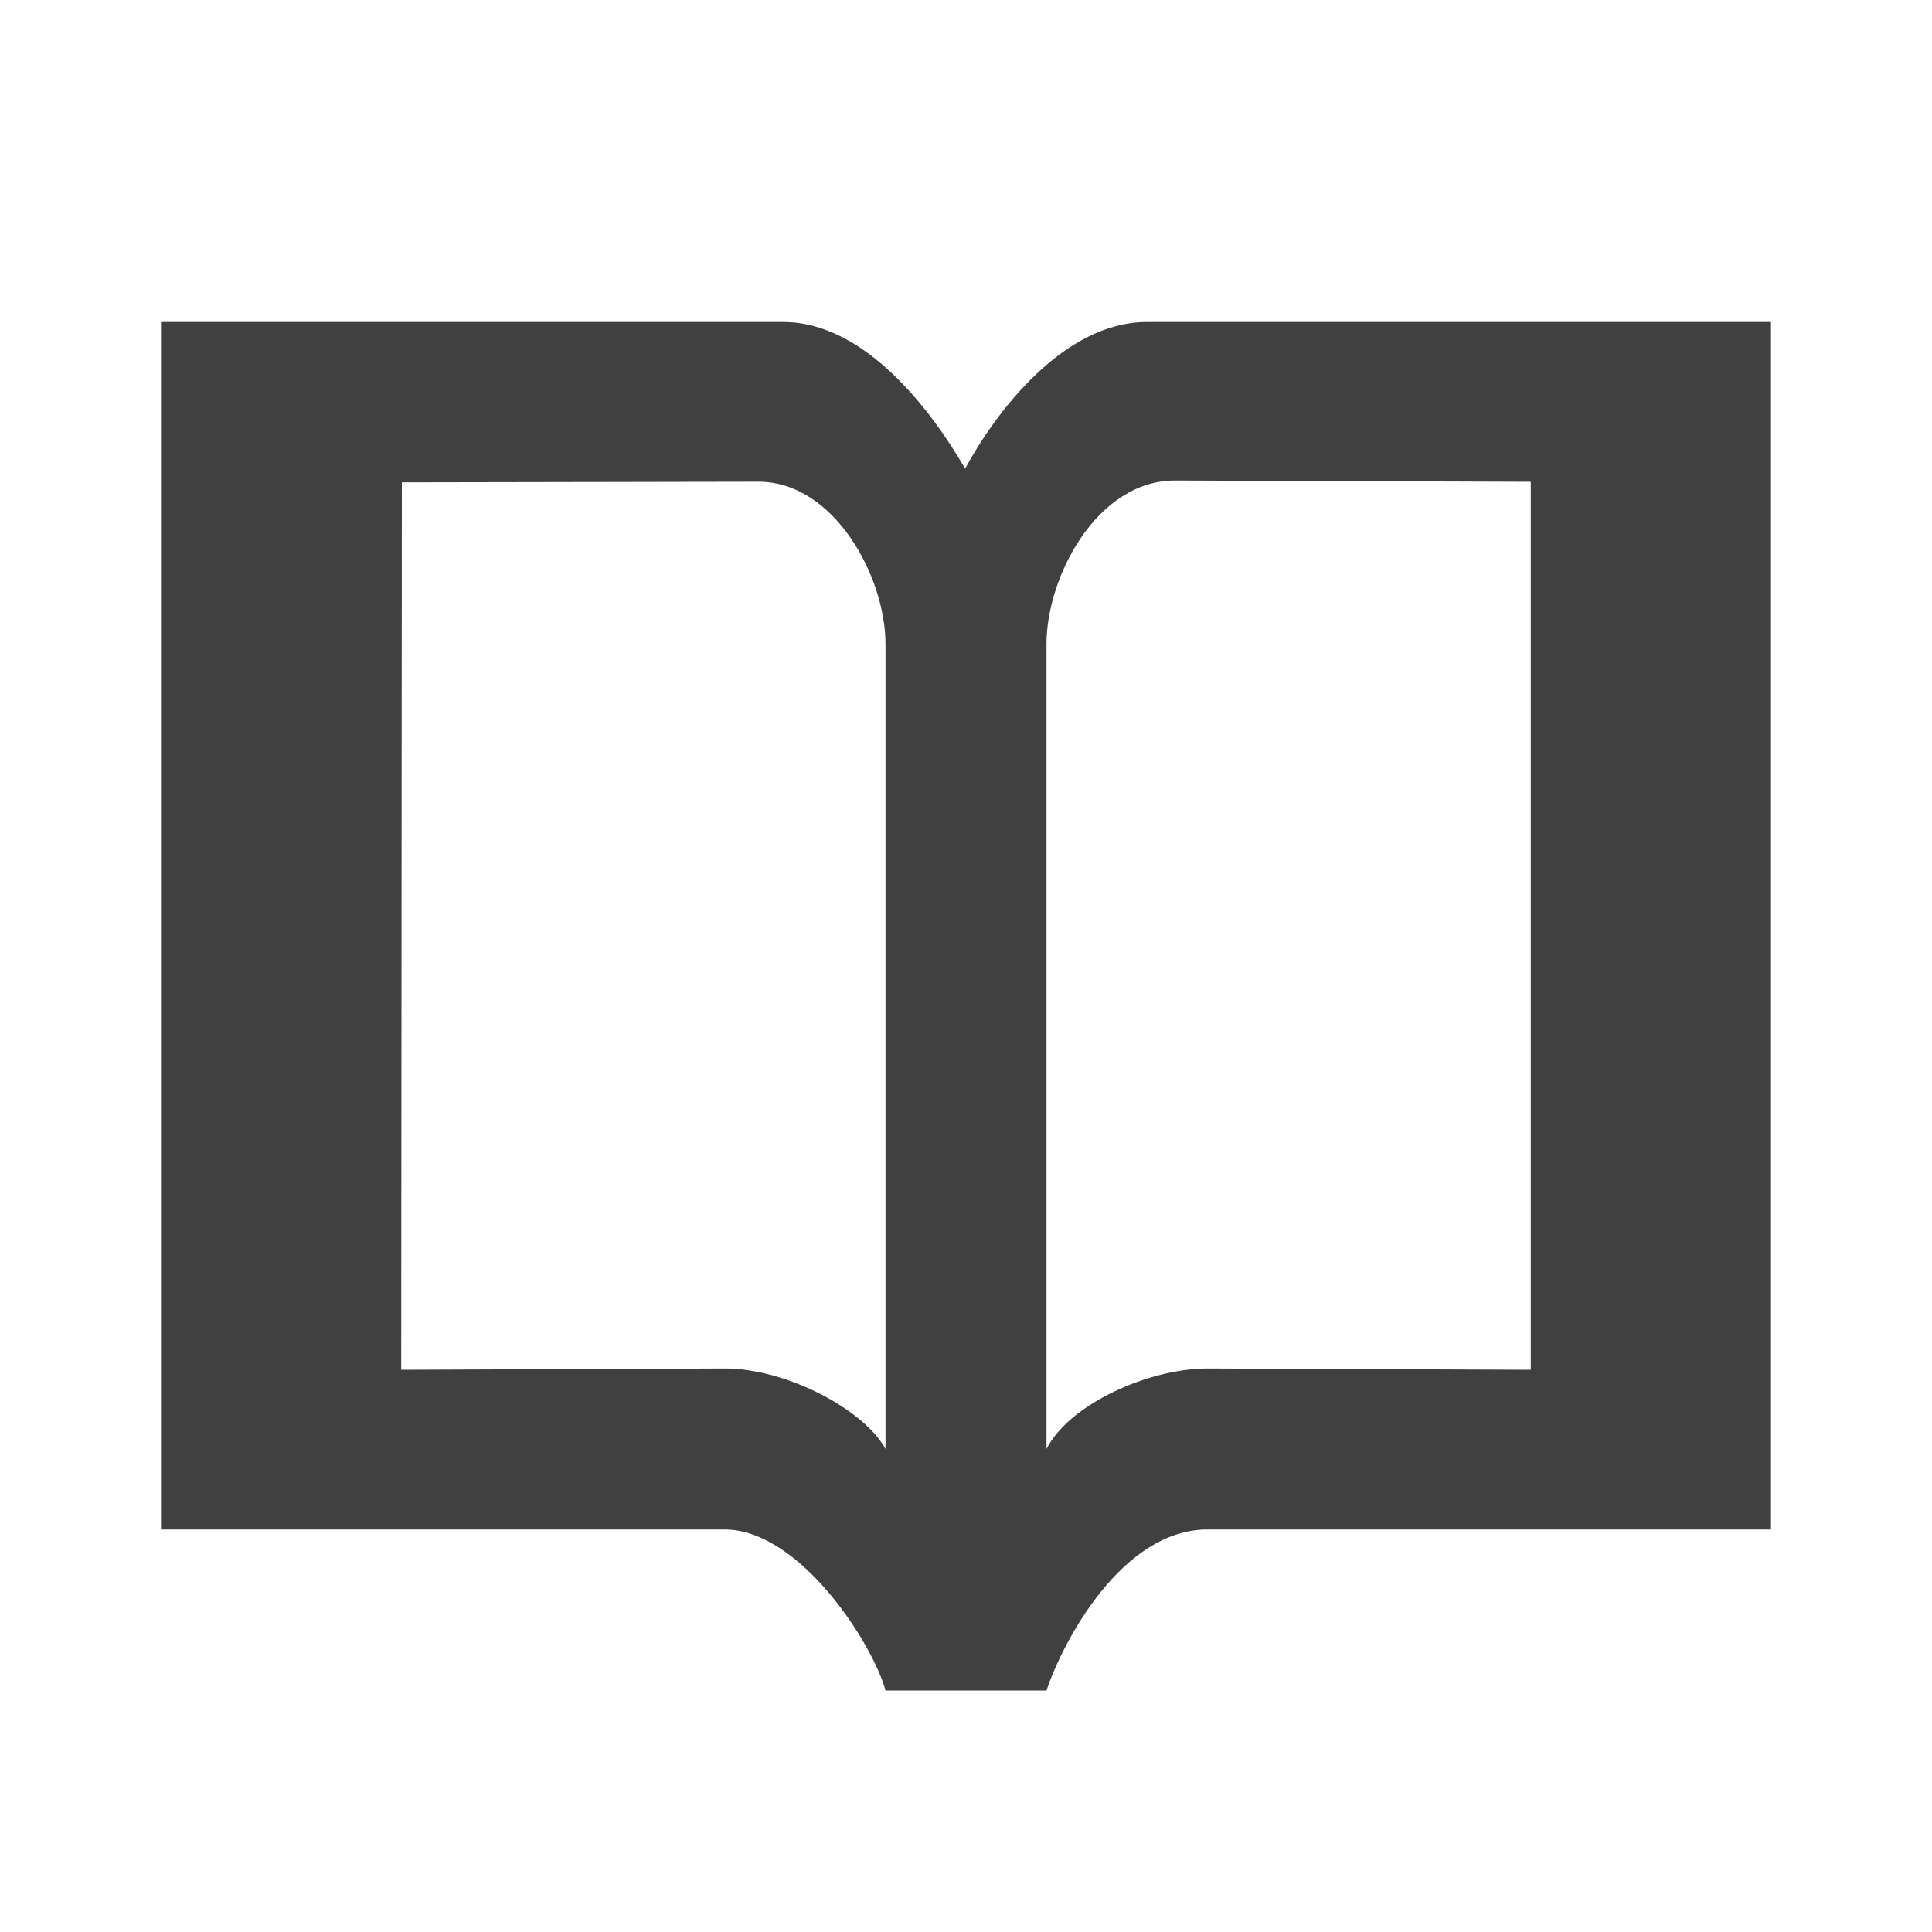
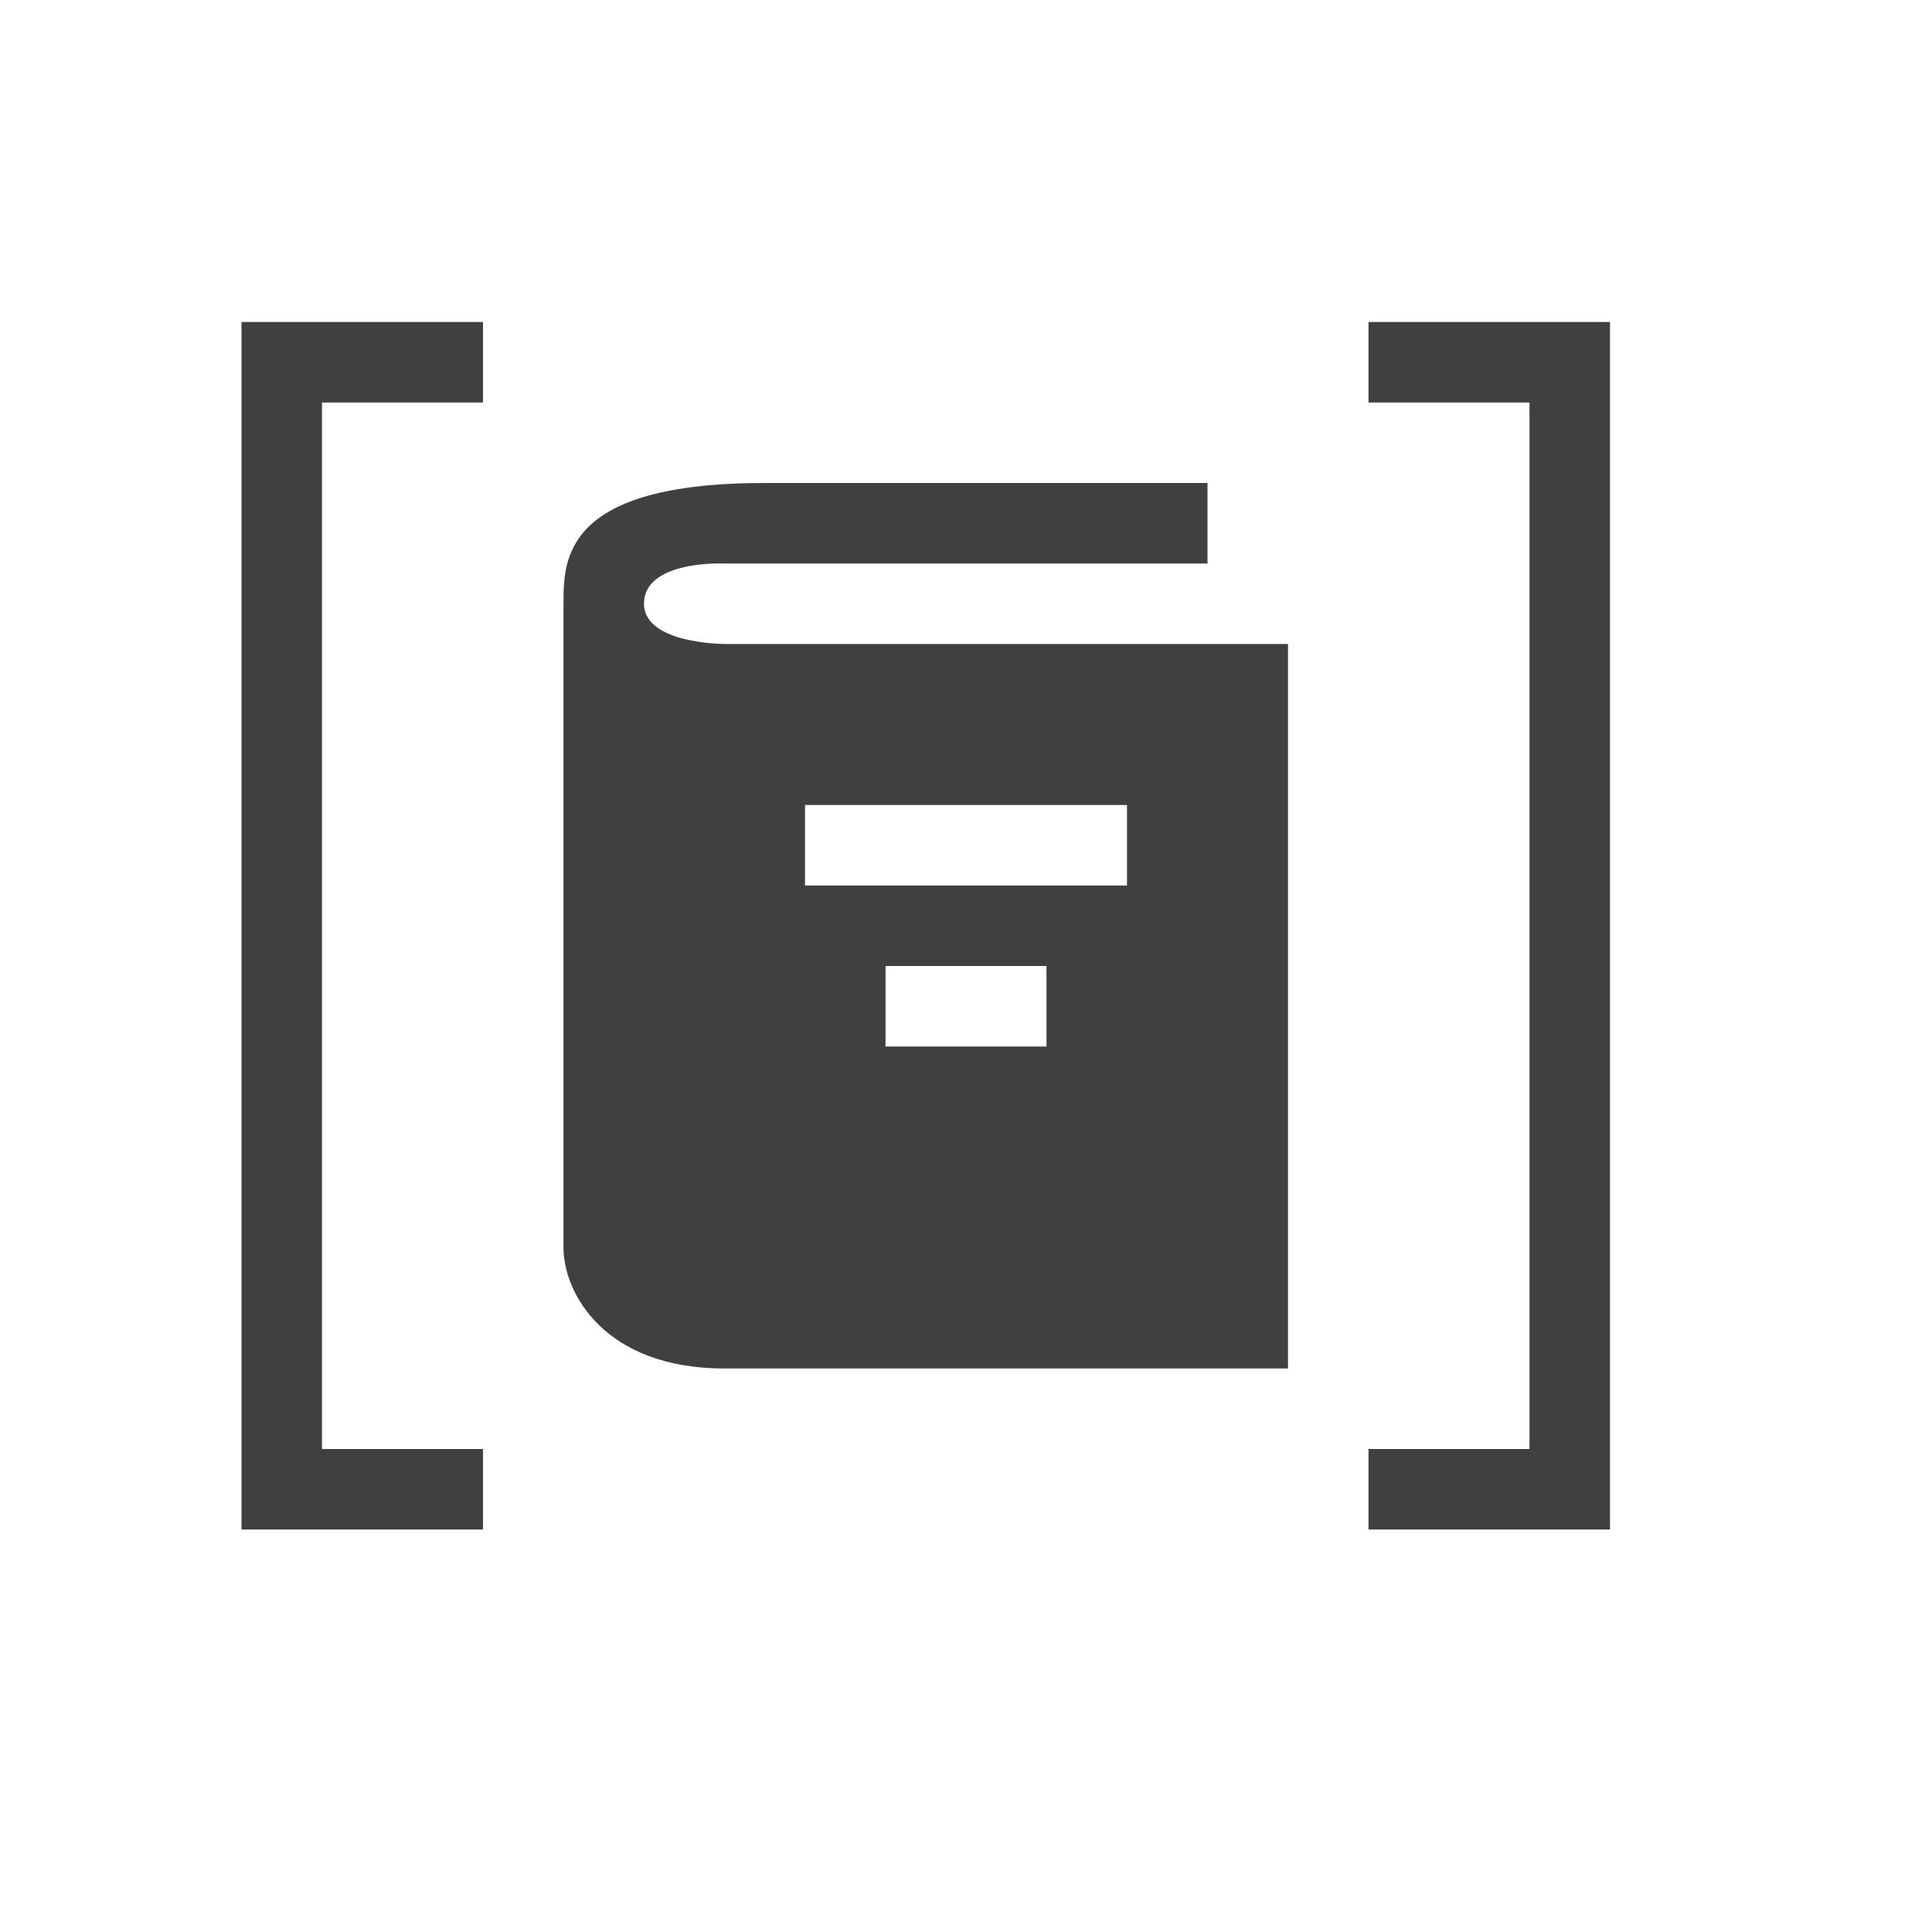
- <svg xmlns="http://www.w3.org/2000/svg" version="1.1" id="Layer_1" x="0px" y="0px" width="24" height="24" viewBox="0 0 24 24" enable-background="new 0 0 24 24" xml:space="preserve">
-   <path style="opacity:0.75" d="M14.25,4c-1.033,0-1.875,1.109-2.261,1.822C11.578,5.109,10.748,4,9.729,4H2v15h7c0.938,0,1.844,1.422,2,2h2  c0.203-0.609,0.938-2,2-2h7V4H14.25z M11,18c-0.25-0.469-1.203-1-2-1l-4.016,0.016L4.992,5.992l4.43-0.008  C10.362,5.984,11,7.162,11,8V18z M19.016,17.016L15,17c-0.734,0-1.719,0.445-2,1V8c0-0.839,0.63-2.031,1.594-2.031l4.422,0.016  V17.016z" />
+ <svg xmlns="http://www.w3.org/2000/svg" version="1.1" x="0px" y="0px" width="24" height="24" viewBox="0, 0, 24, 24">
+   <g id="book" style="opacity:0.75;">
+     <path d="M17,5 L17,4 L20,4 L20,19 L17,19 L17,18 L19,18 L19,5 z" />
+     <path d="M6,18 L6,19 L3,19 L3,4 L6,4 L6,5 L4,5 L4,18 z" />
+     <path d="M15,6 C15,6 15,7 15,7 L9,7 C9,7 8,6.953 8,7.5 C8,8 9,8 9,8 C9,8 16,8 16,8 C16,8 16,17 16,17 L9,17 C7.5,17 7,16.053 7,15.5 L7,7.5 C7,6.947 7,6 9.5,6 z z M14,10 L10,10 L10,11 L14,11 z M13,12 L11,12 L11,13 L13,13 z" />
+   </g>
</svg>
